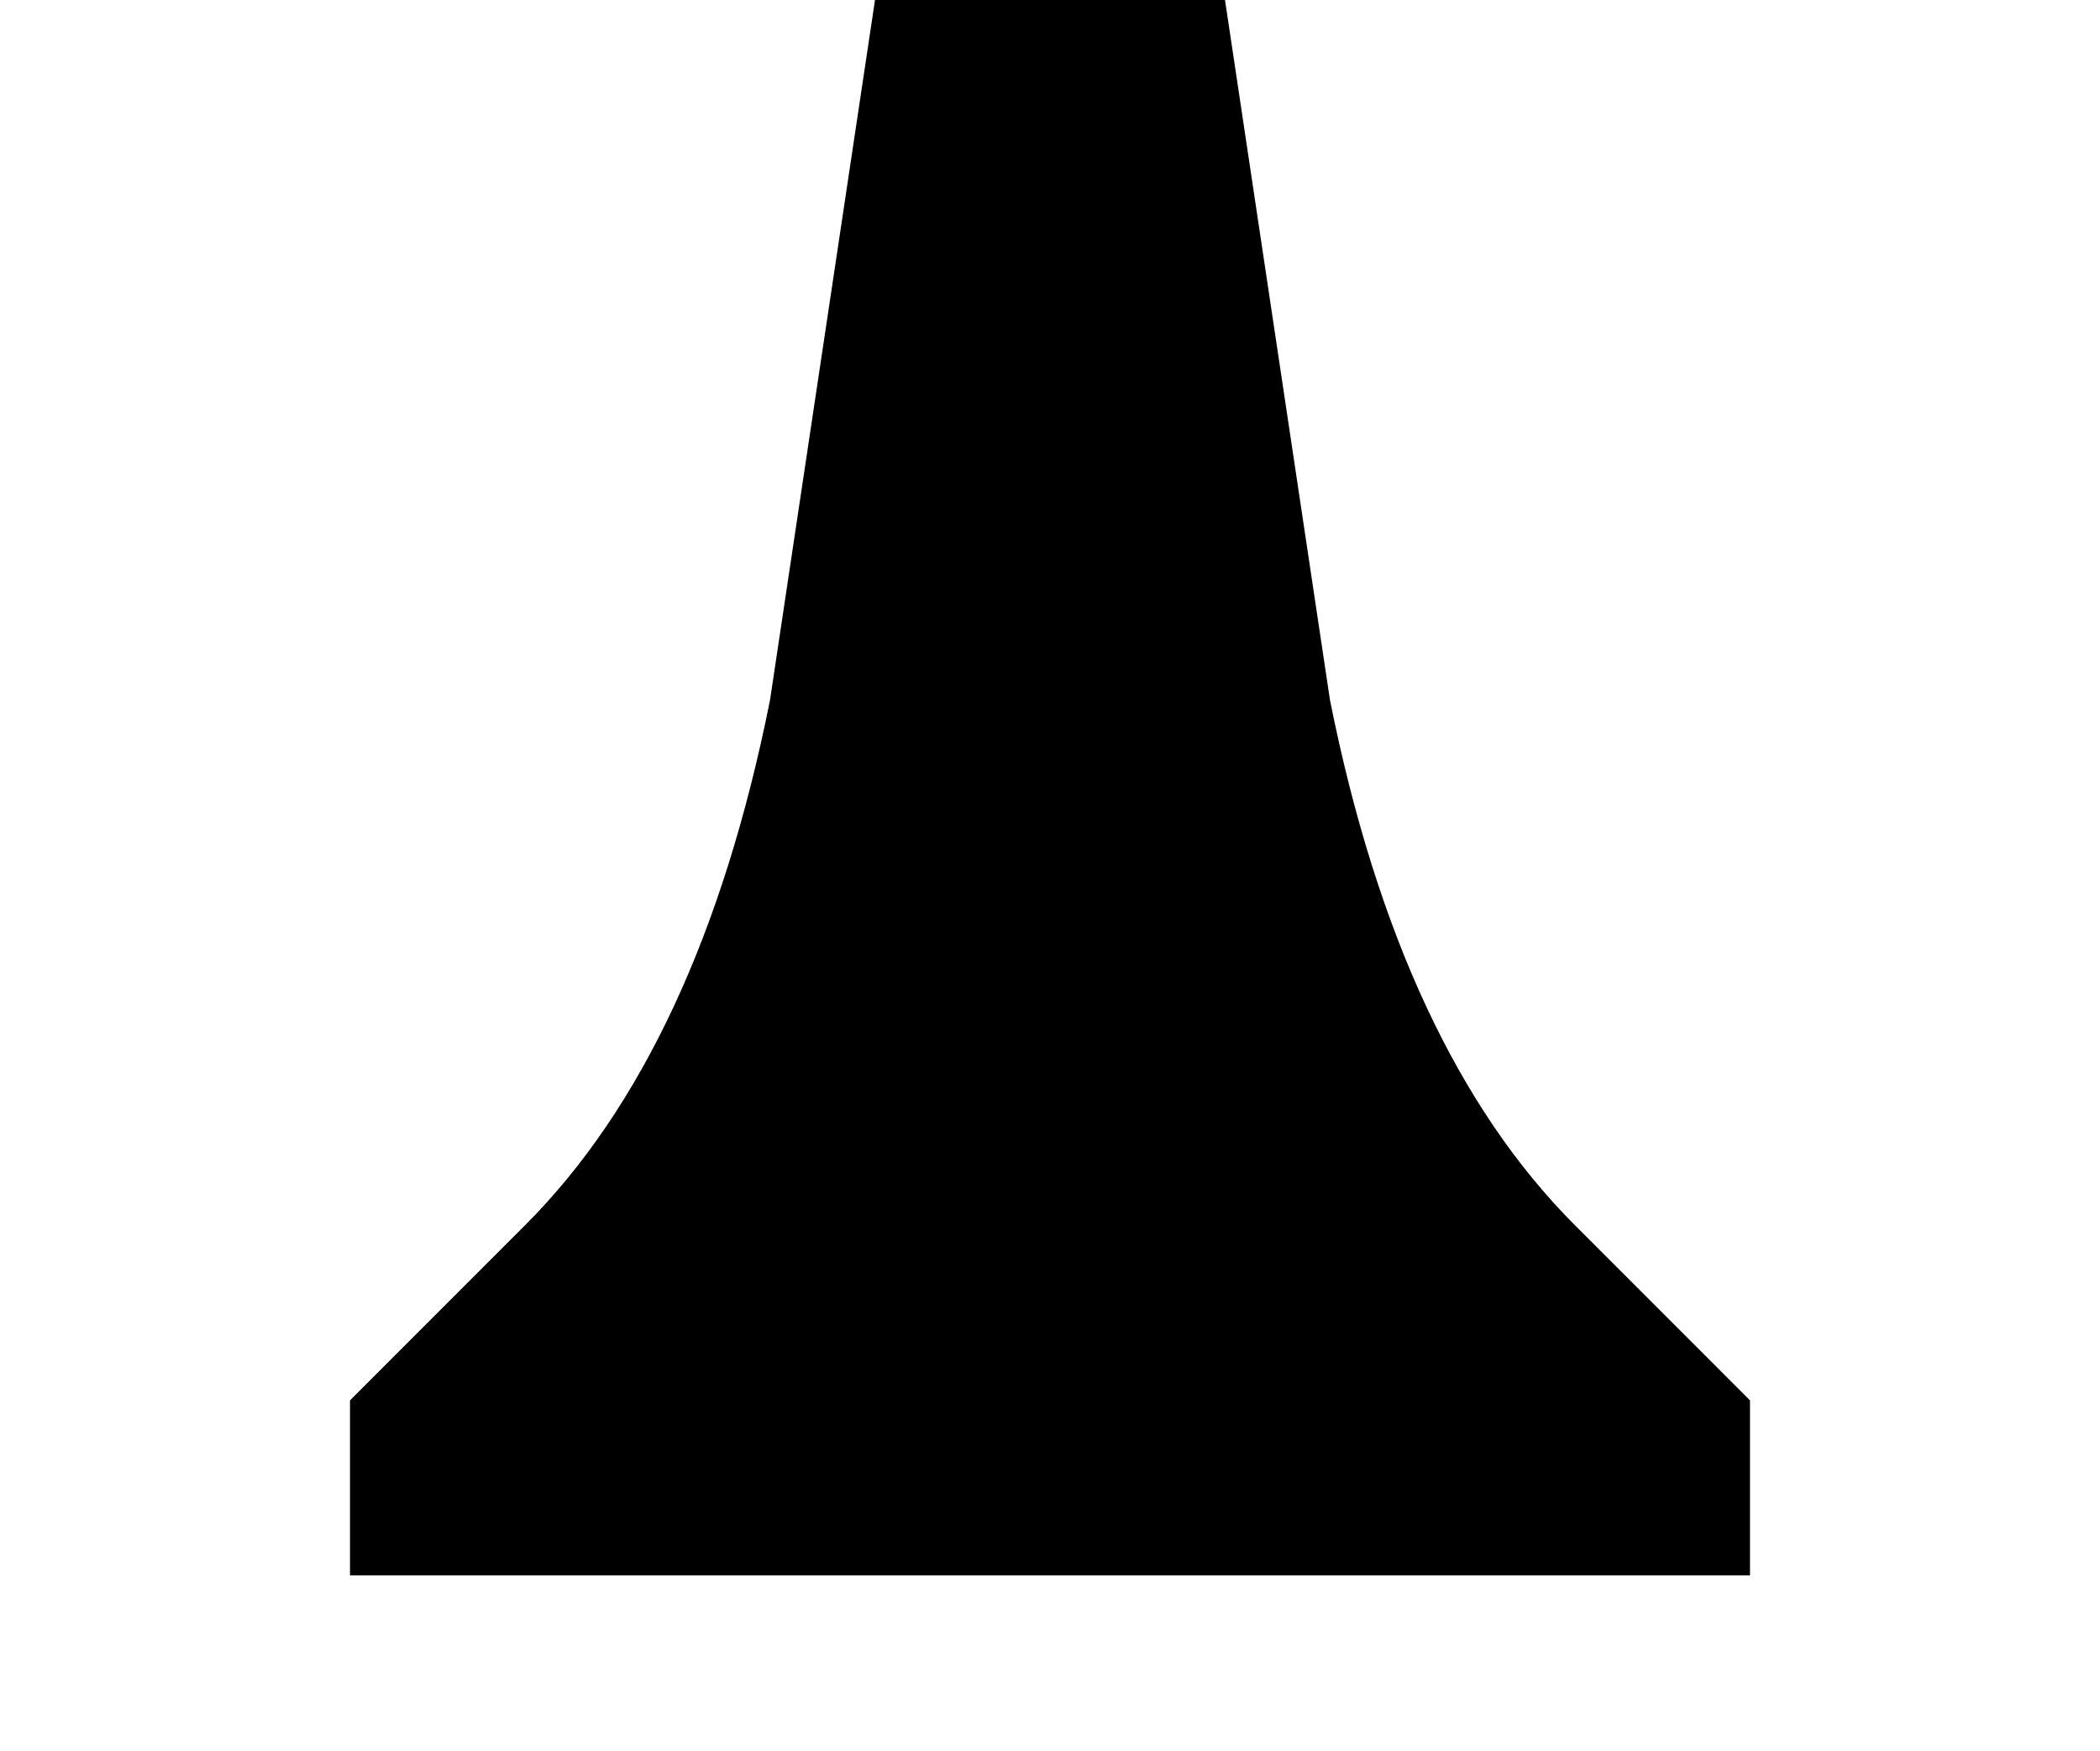
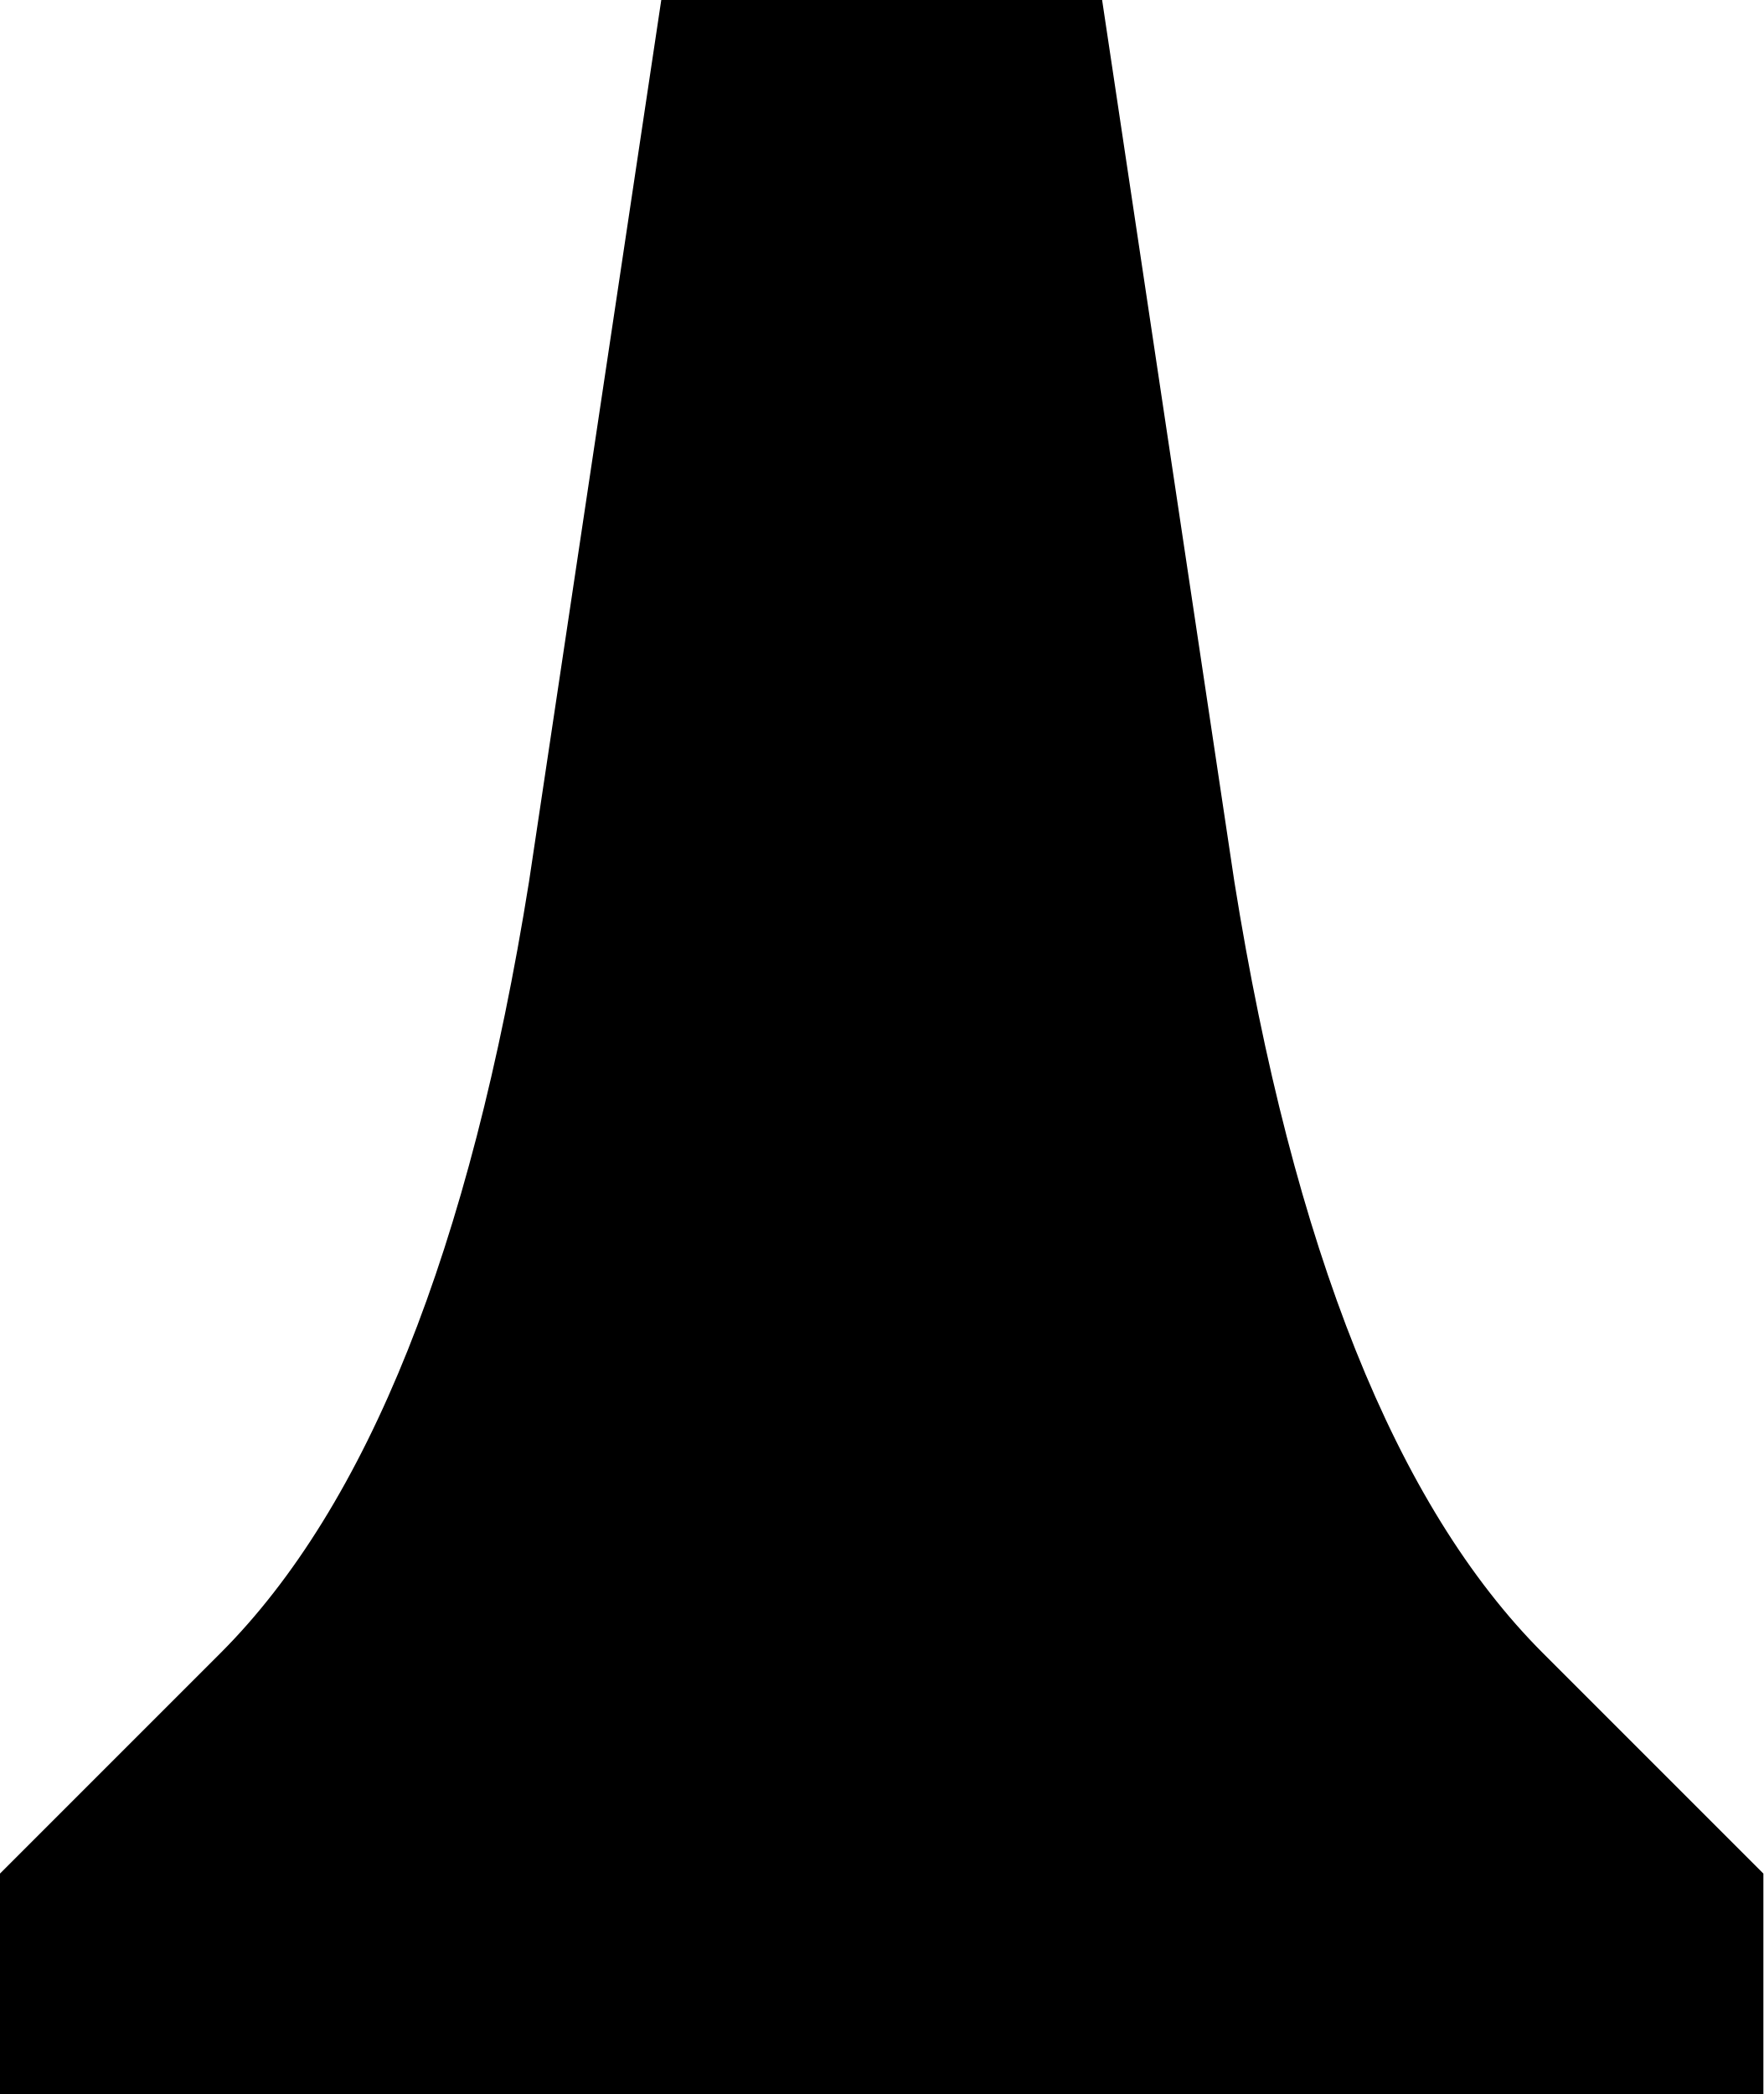
- <svg xmlns="http://www.w3.org/2000/svg" width="6" height="5" viewBox="0 0 6 5">
-   <path d="M2.5,0             L2.2,2             Q2.0,3 1.5,3.5             L1.0,4             L1.0,4.5             L5.0,4.5             L5.0,4             L4.5,3.5             Q4.0,3 3.8,2             L3.5,0             Z" />
+ <svg xmlns="http://www.w3.org/2000/svg" width="6" height="7.125" viewBox="0 0 6 7.125">
+   <path d="M2.25,0            L1.8,3.0             Q1.5,4.875 0.75,5.625             L0.0,6.375             L0.0,7.125             L6.0,7.125             L6.0,6.375             L5.25,5.625             Q4.5,4.875 4.2,3.0             L3.75,0            Z" />
</svg>
